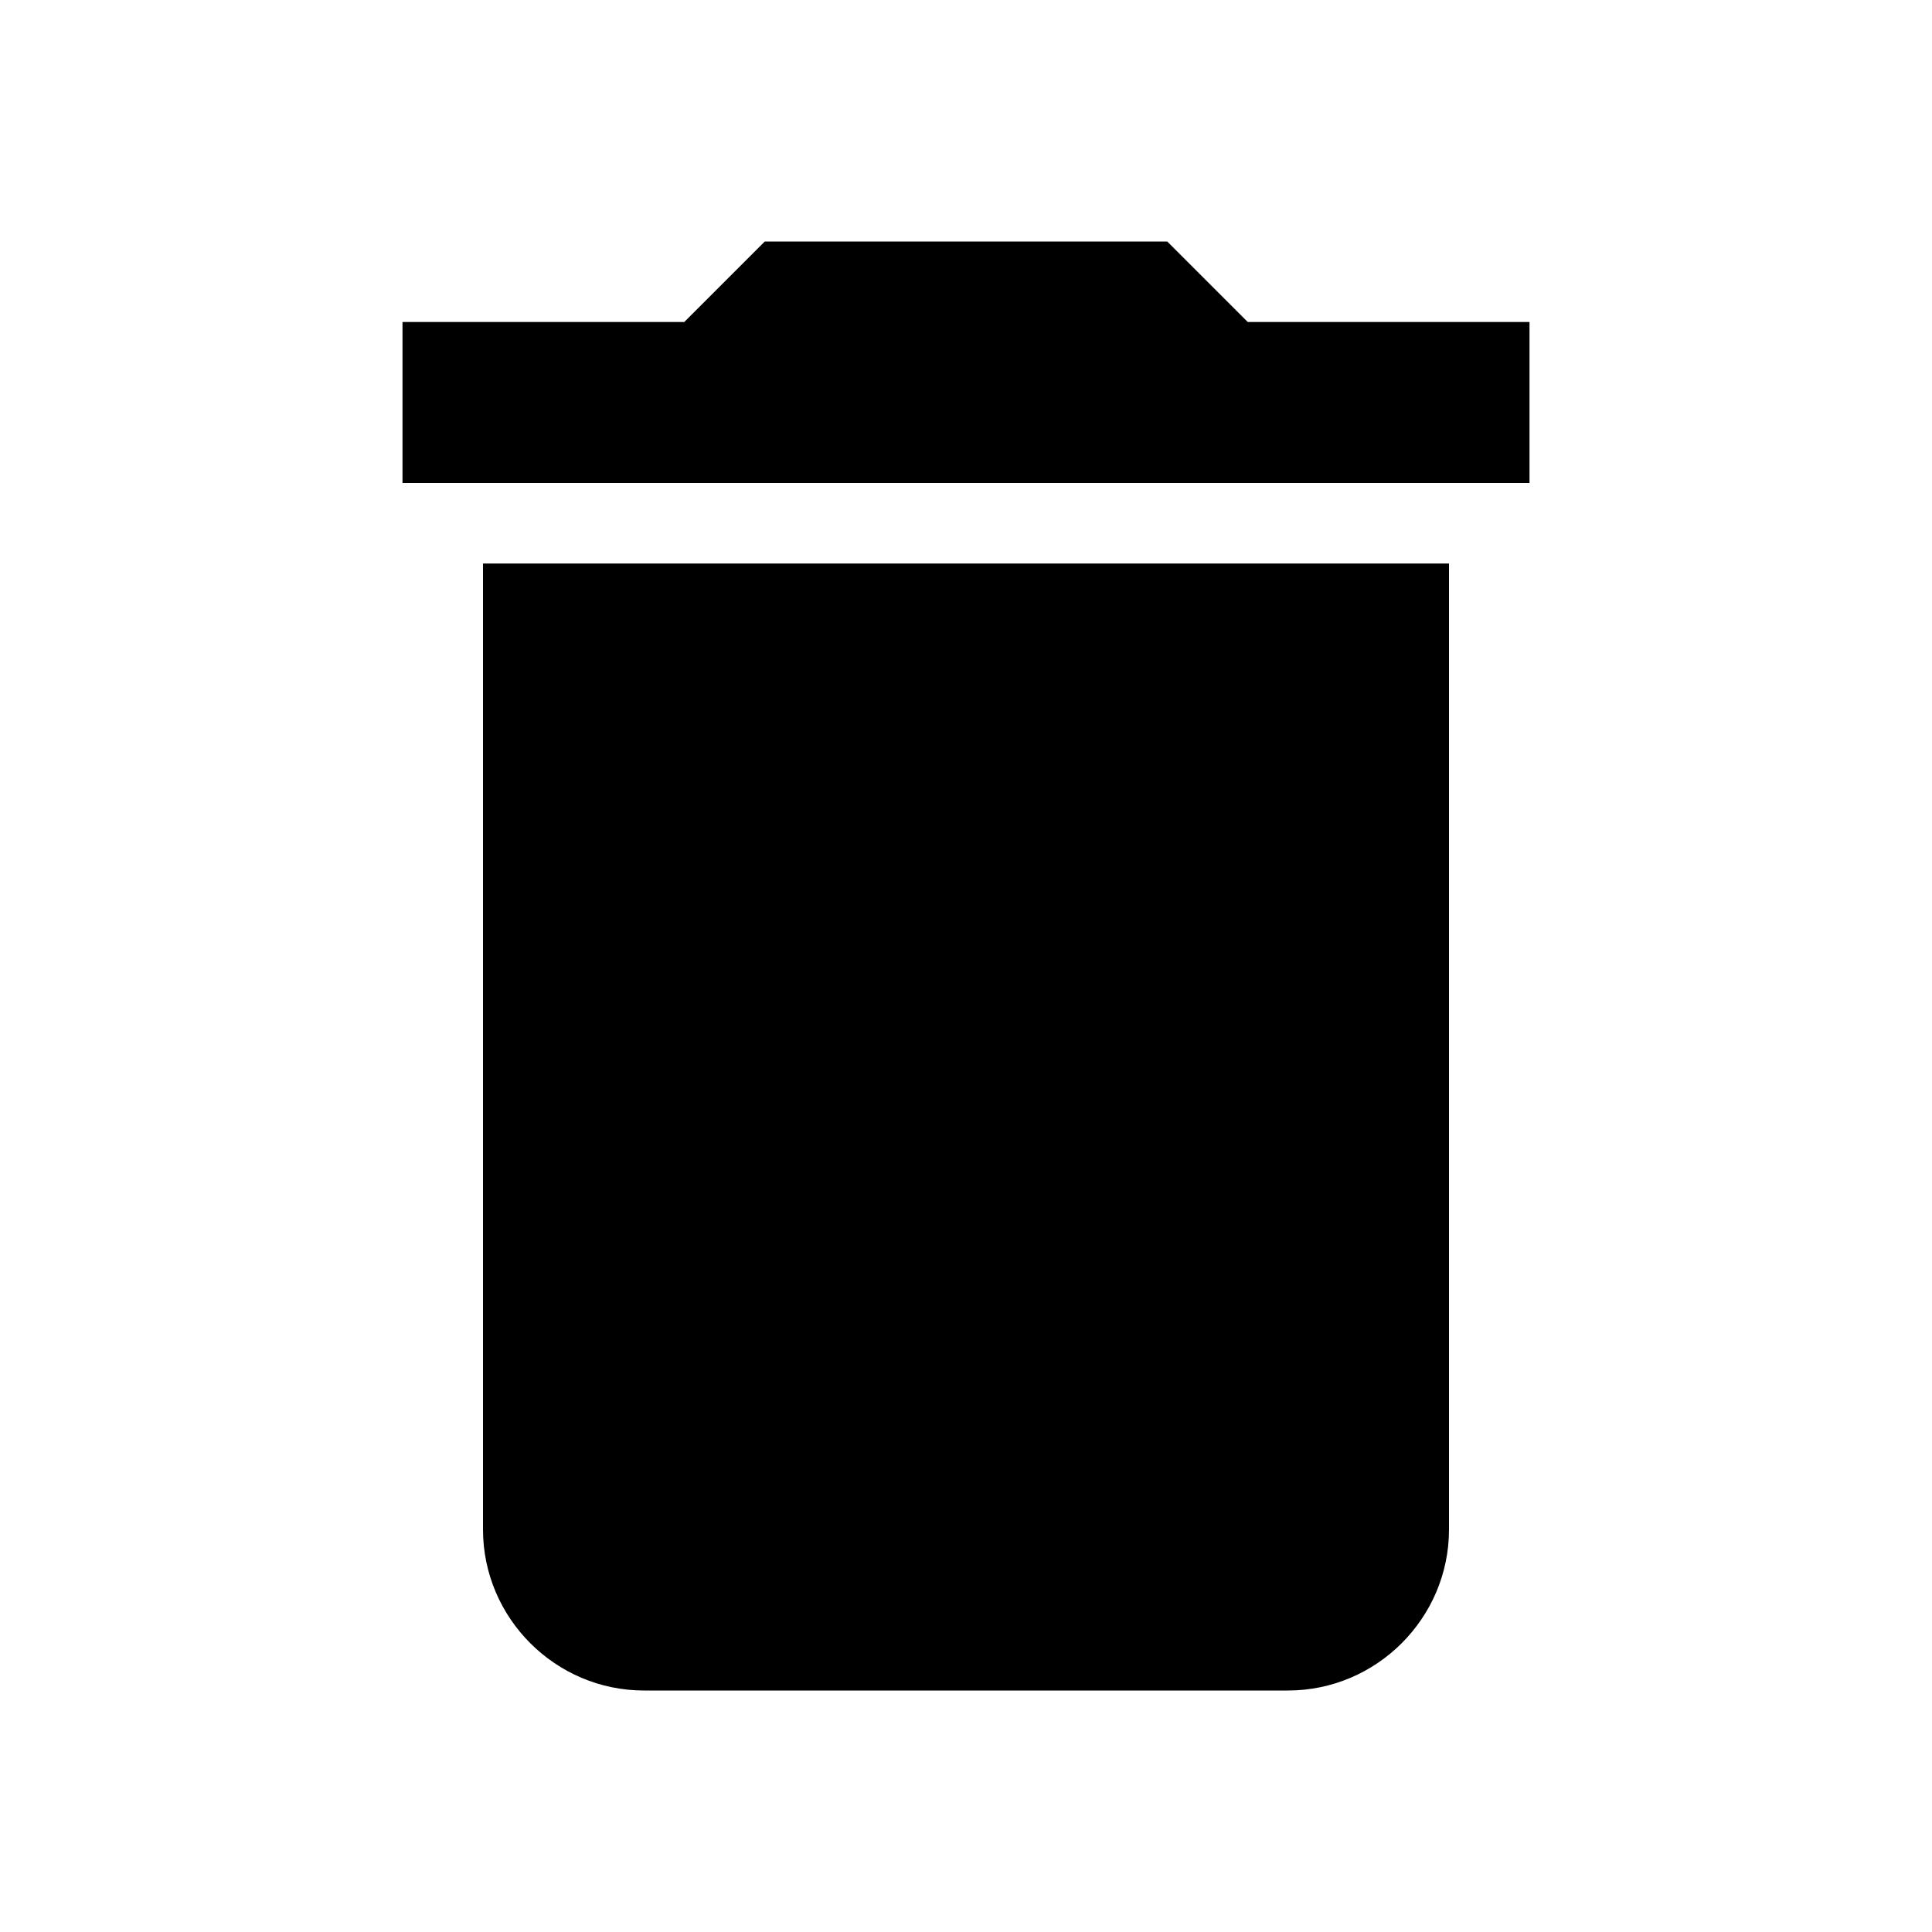
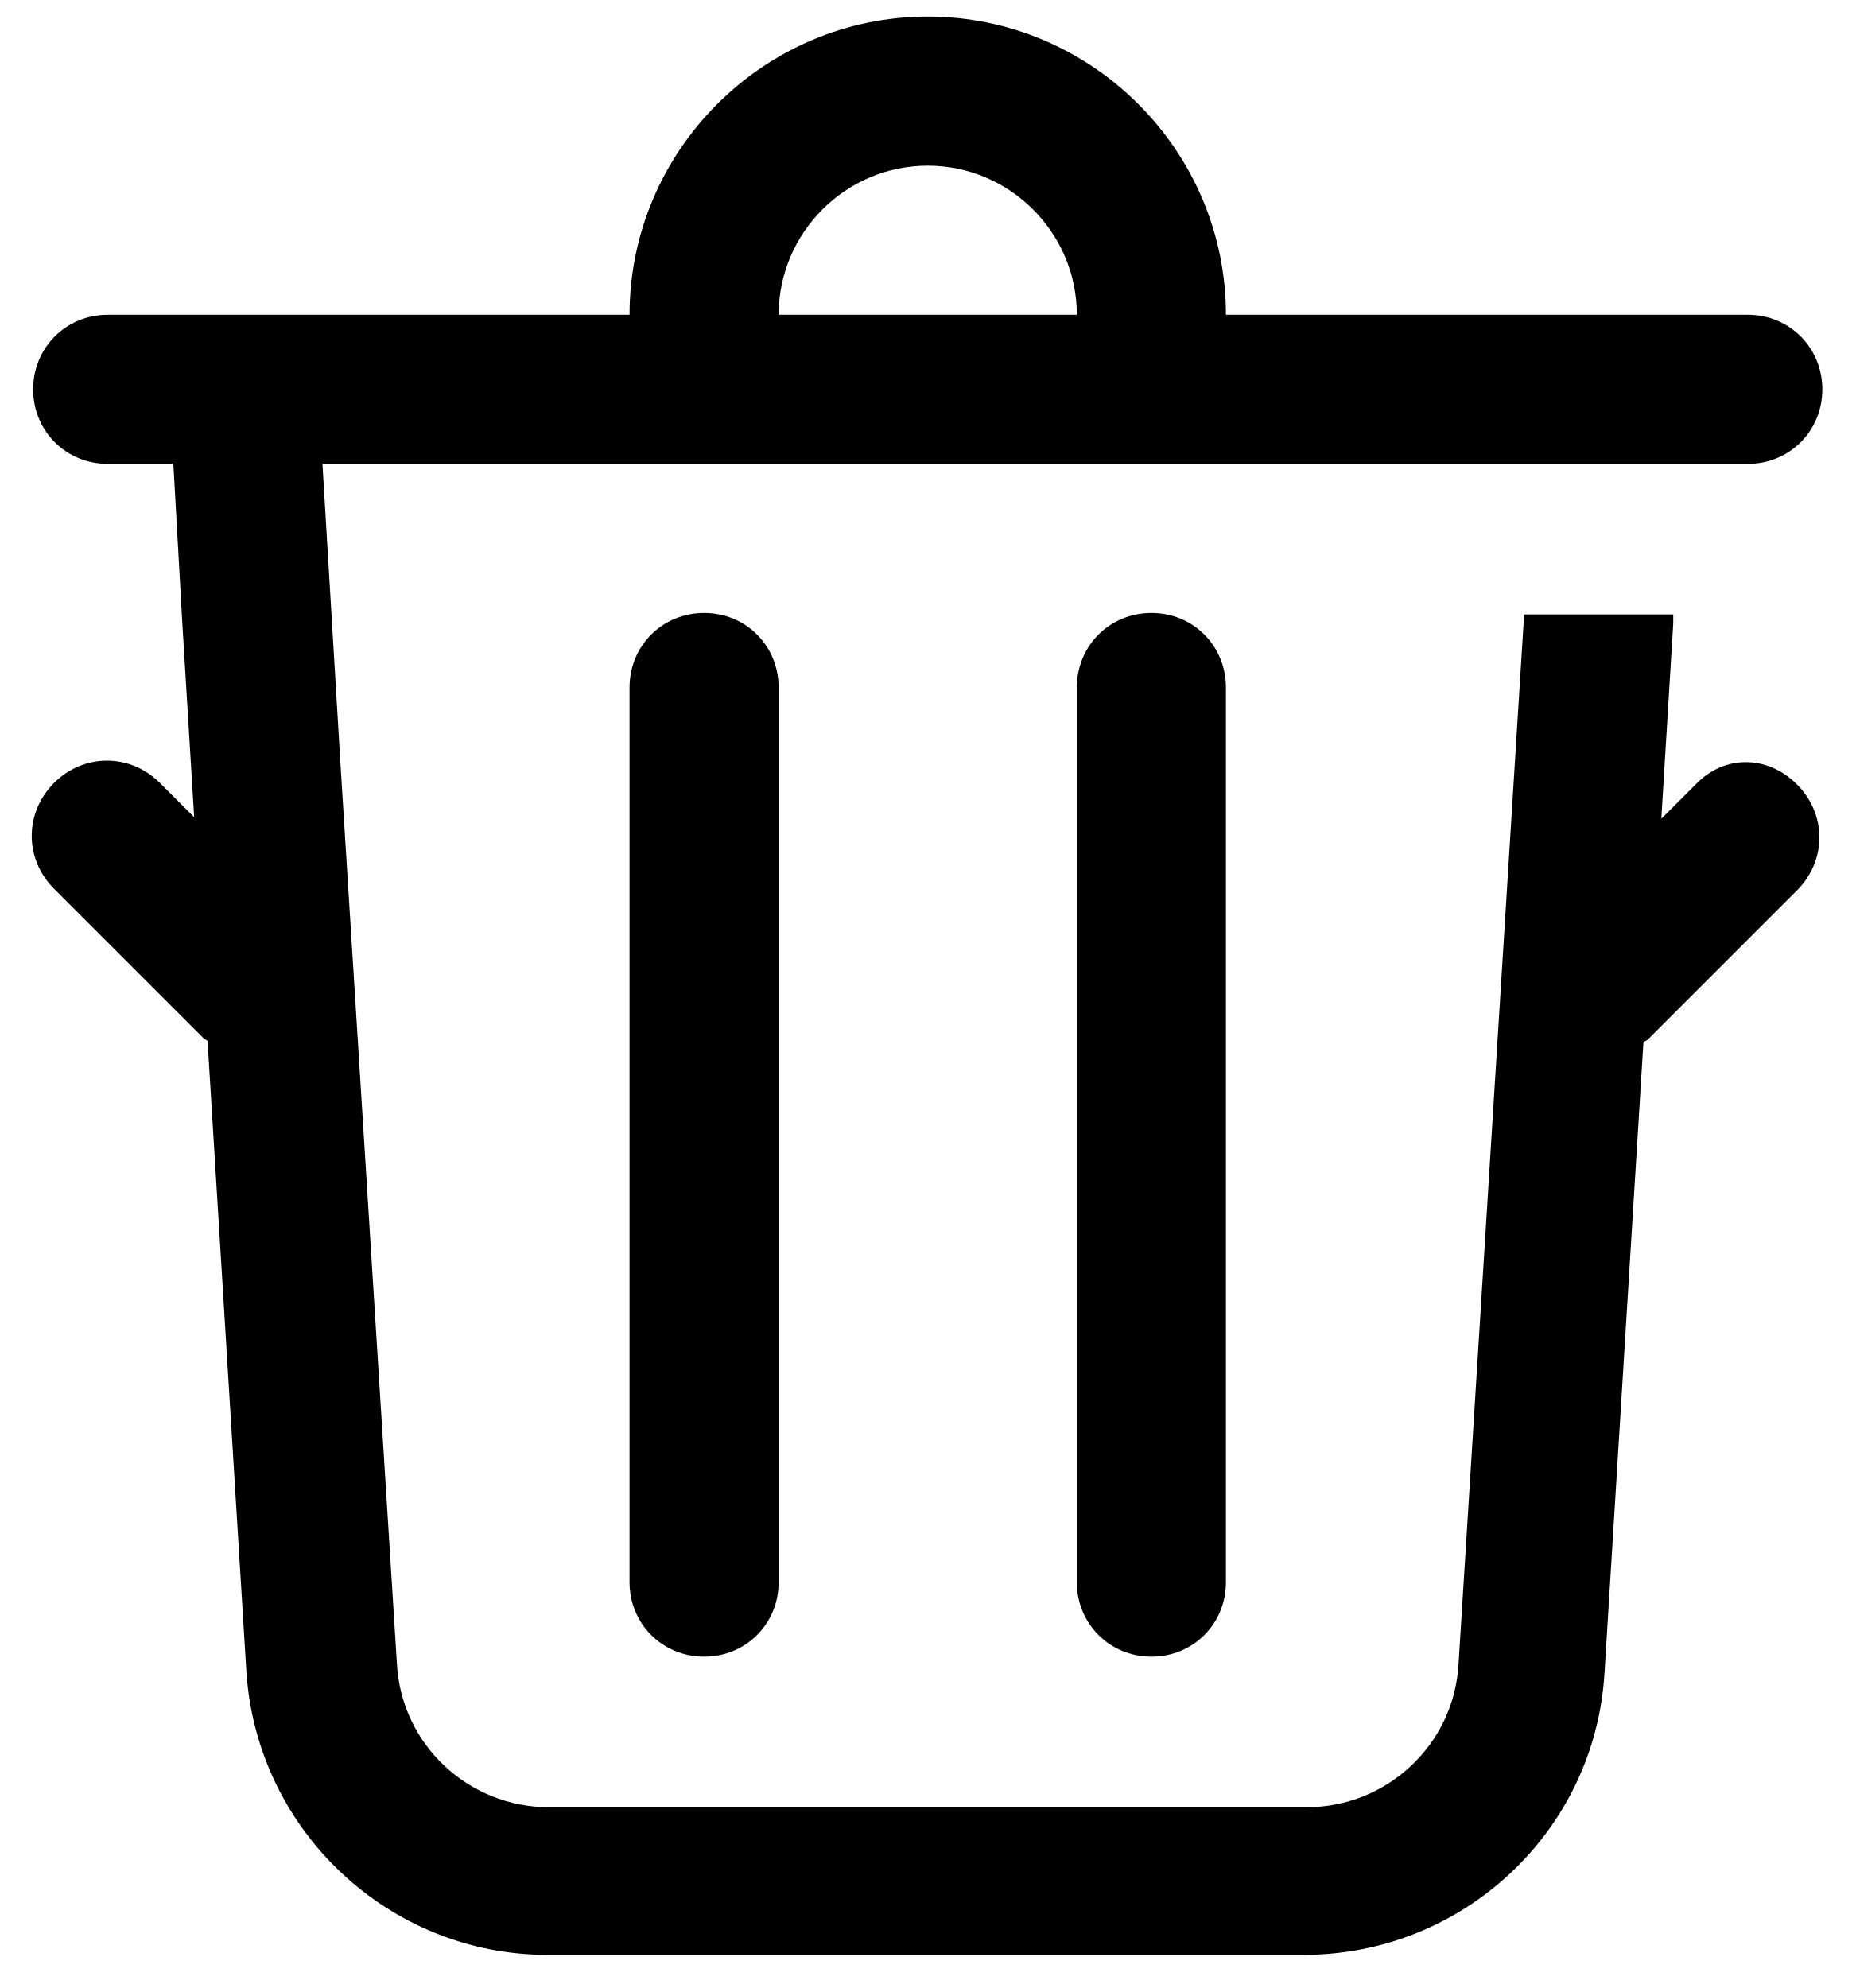
- <svg xmlns="http://www.w3.org/2000/svg" width="24" height="24" viewBox="0 0 24 24">
-   <path fill-rule="evenodd" clip-rule="evenodd" d="M6 19C6 20.1 6.9 21 8 21H16C17.1 21 18 20.1 18 19V7H6V19ZM19 4H15.5L14.5 3H9.5L8.5 4H5V6H19V4Z" />
+ <svg xmlns="http://www.w3.org/2000/svg" width="14" height="15" viewBox="0 0 14 15">
+   <path d="M4.75 5.188V11.938C4.75 12.252 4.998 12.5 5.313 12.5C5.628 12.5 5.875 12.252 5.875 11.938V5.188C5.875 4.872 5.628 4.625 5.313 4.625C4.998 4.625 4.75 4.872 4.75 5.188ZM8.125 5.188V11.938C8.125 12.252 8.373 12.5 8.688 12.5C9.003 12.5 9.25 12.252 9.25 11.938V5.188C9.25 4.872 9.003 4.625 8.688 4.625C8.373 4.625 8.125 4.872 8.125 5.188ZM12.794 5.919L12.535 6.178L12.625 4.704V4.636H11.5L11.005 12.556C10.971 13.164 10.465 13.636 9.858 13.636H4.143C3.535 13.636 3.029 13.164 2.995 12.556L2.568 5.75L2.433 3.5H13.188C13.502 3.5 13.75 3.252 13.75 2.938C13.75 2.623 13.502 2.375 13.188 2.375H9.25C9.25 1.137 8.238 0.125 7 0.125C5.763 0.125 4.75 1.137 4.75 2.375H0.813C0.498 2.375 0.25 2.623 0.25 2.938C0.25 3.252 0.498 3.5 0.813 3.5H1.308L1.375 4.692L1.465 6.166L1.206 5.907C0.981 5.683 0.633 5.683 0.408 5.907C0.183 6.133 0.183 6.481 0.408 6.706L1.533 7.831C1.544 7.843 1.555 7.843 1.566 7.854L1.859 12.613C1.938 13.816 2.939 14.75 4.131 14.75H9.835C11.039 14.75 12.04 13.816 12.107 12.613L12.4 7.865C12.411 7.854 12.422 7.854 12.434 7.843L13.559 6.718C13.784 6.492 13.784 6.144 13.559 5.919C13.334 5.694 13.008 5.694 12.794 5.919ZM7 1.25C7.619 1.25 8.125 1.756 8.125 2.375H5.875C5.875 1.756 6.381 1.25 7 1.25Z" />
</svg>
